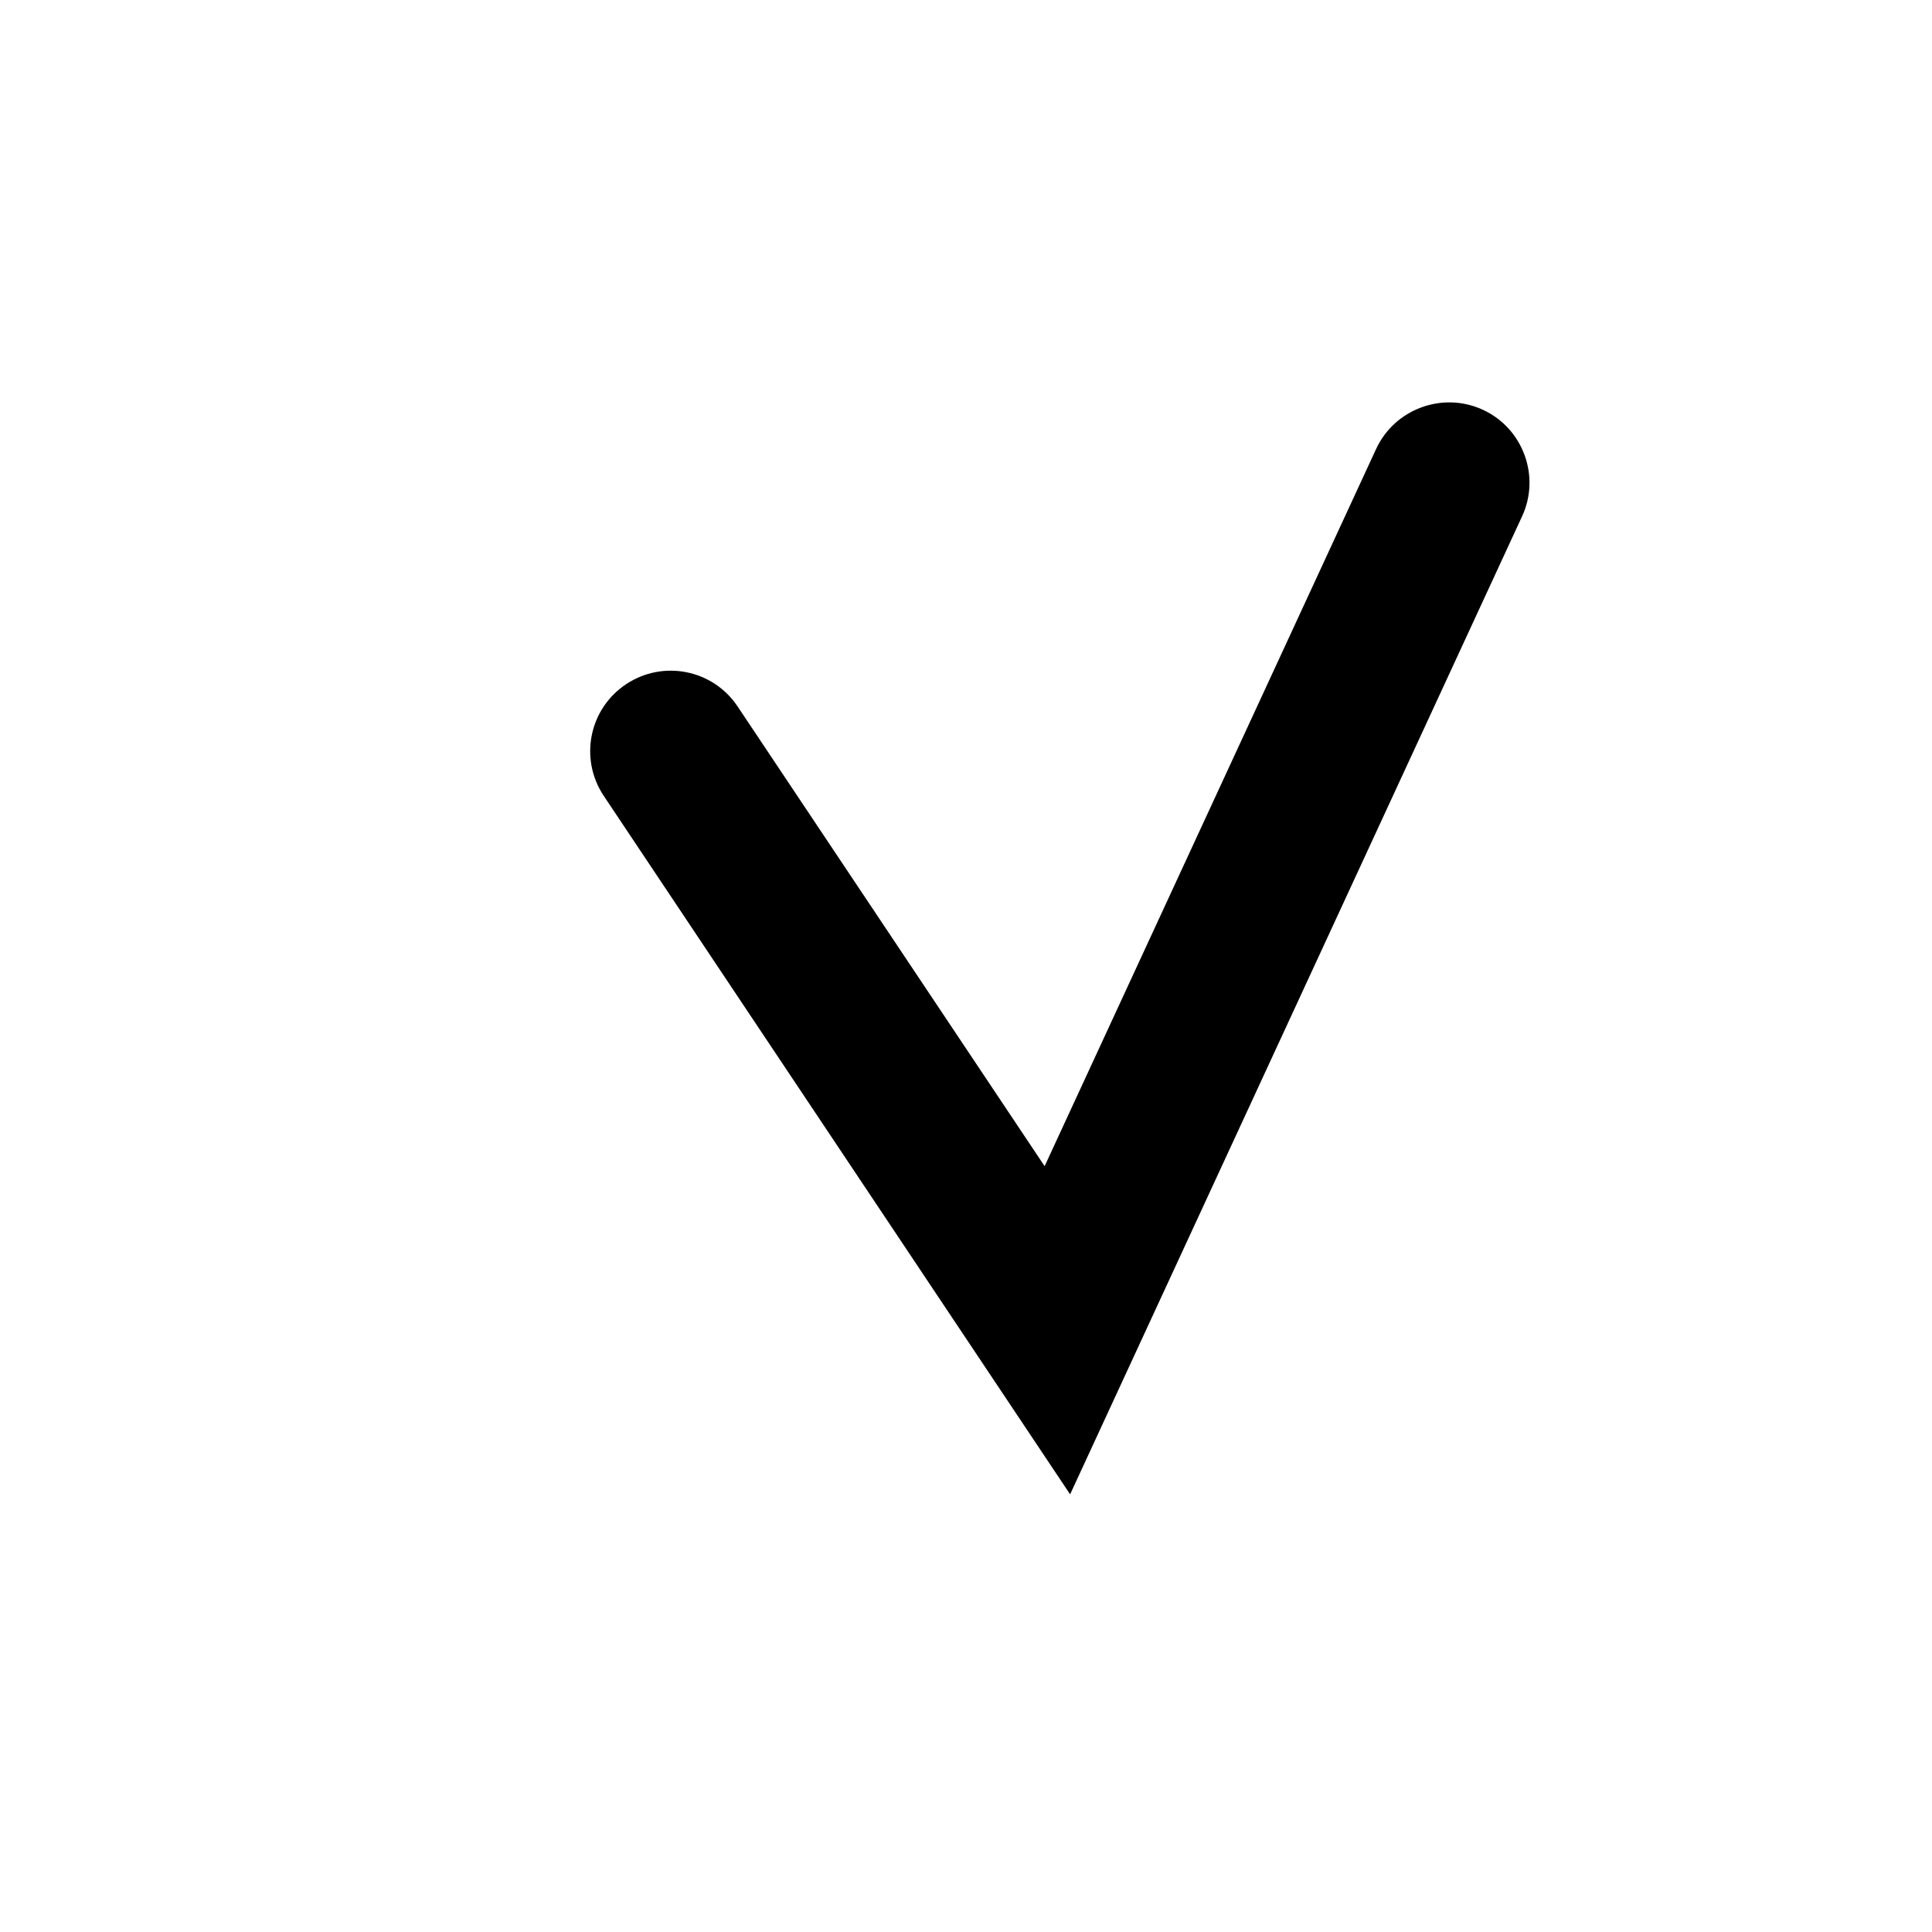
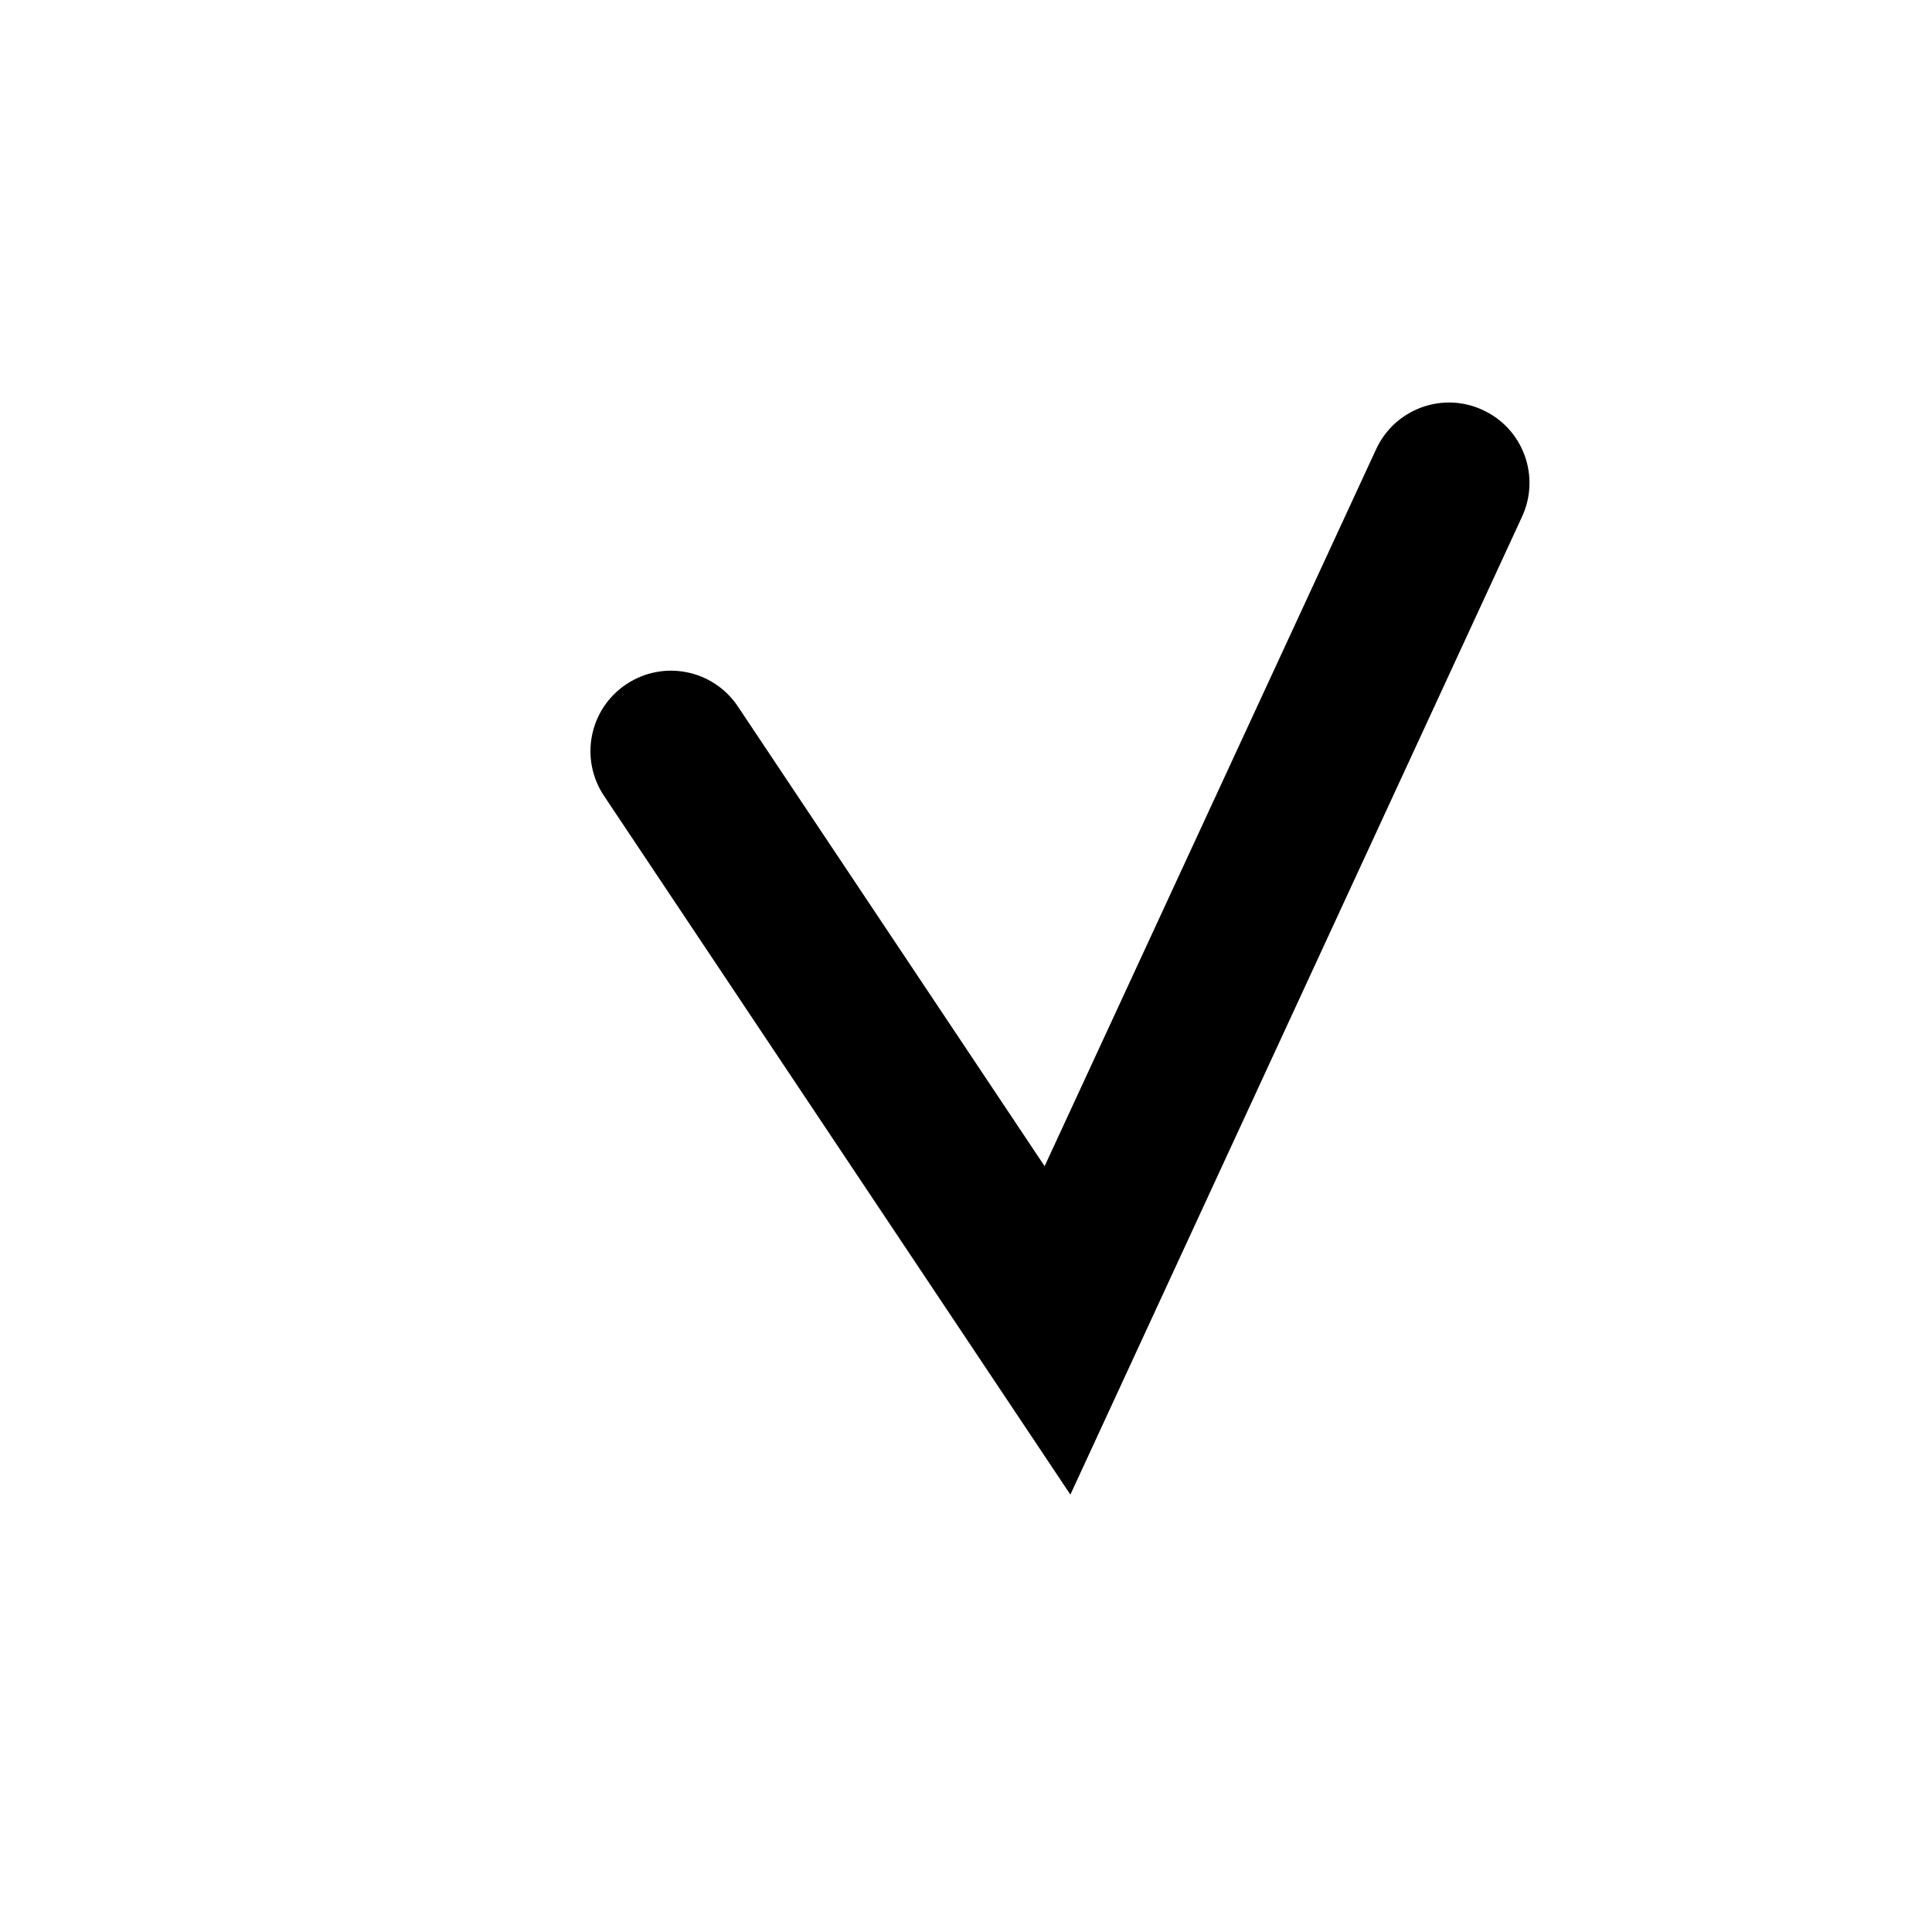
<svg xmlns="http://www.w3.org/2000/svg" version="1.1" id="Layer_1" x="0px" y="0px" viewBox="0 0 72 72" style="enable-background:new 0 0 72 72;" xml:space="preserve">
-   <g>
-     <path d="M51.28,16.74L38.93,43.46L27.49,26.33c-0.92-1.38-2.78-1.75-4.16-0.83c-1.38,0.92-1.75,2.78-0.83,4.16l17.38,26.03   l16.84-36.44c0.7-1.5,0.04-3.29-1.46-3.98C53.76,14.58,51.97,15.24,51.28,16.74z" />
-   </g>
+   <path d="M55.26,15.28c-1.5-0.7-3.29-0.04-3.98,1.47L38.93,43.46L27.5,26.33c-0.92-1.38-2.78-1.75-4.16-0.83  c-1.38,0.92-1.75,2.78-0.83,4.16L39.89,55.7l16.83-36.44C57.42,17.75,56.76,15.97,55.26,15.28z" />
</svg>
